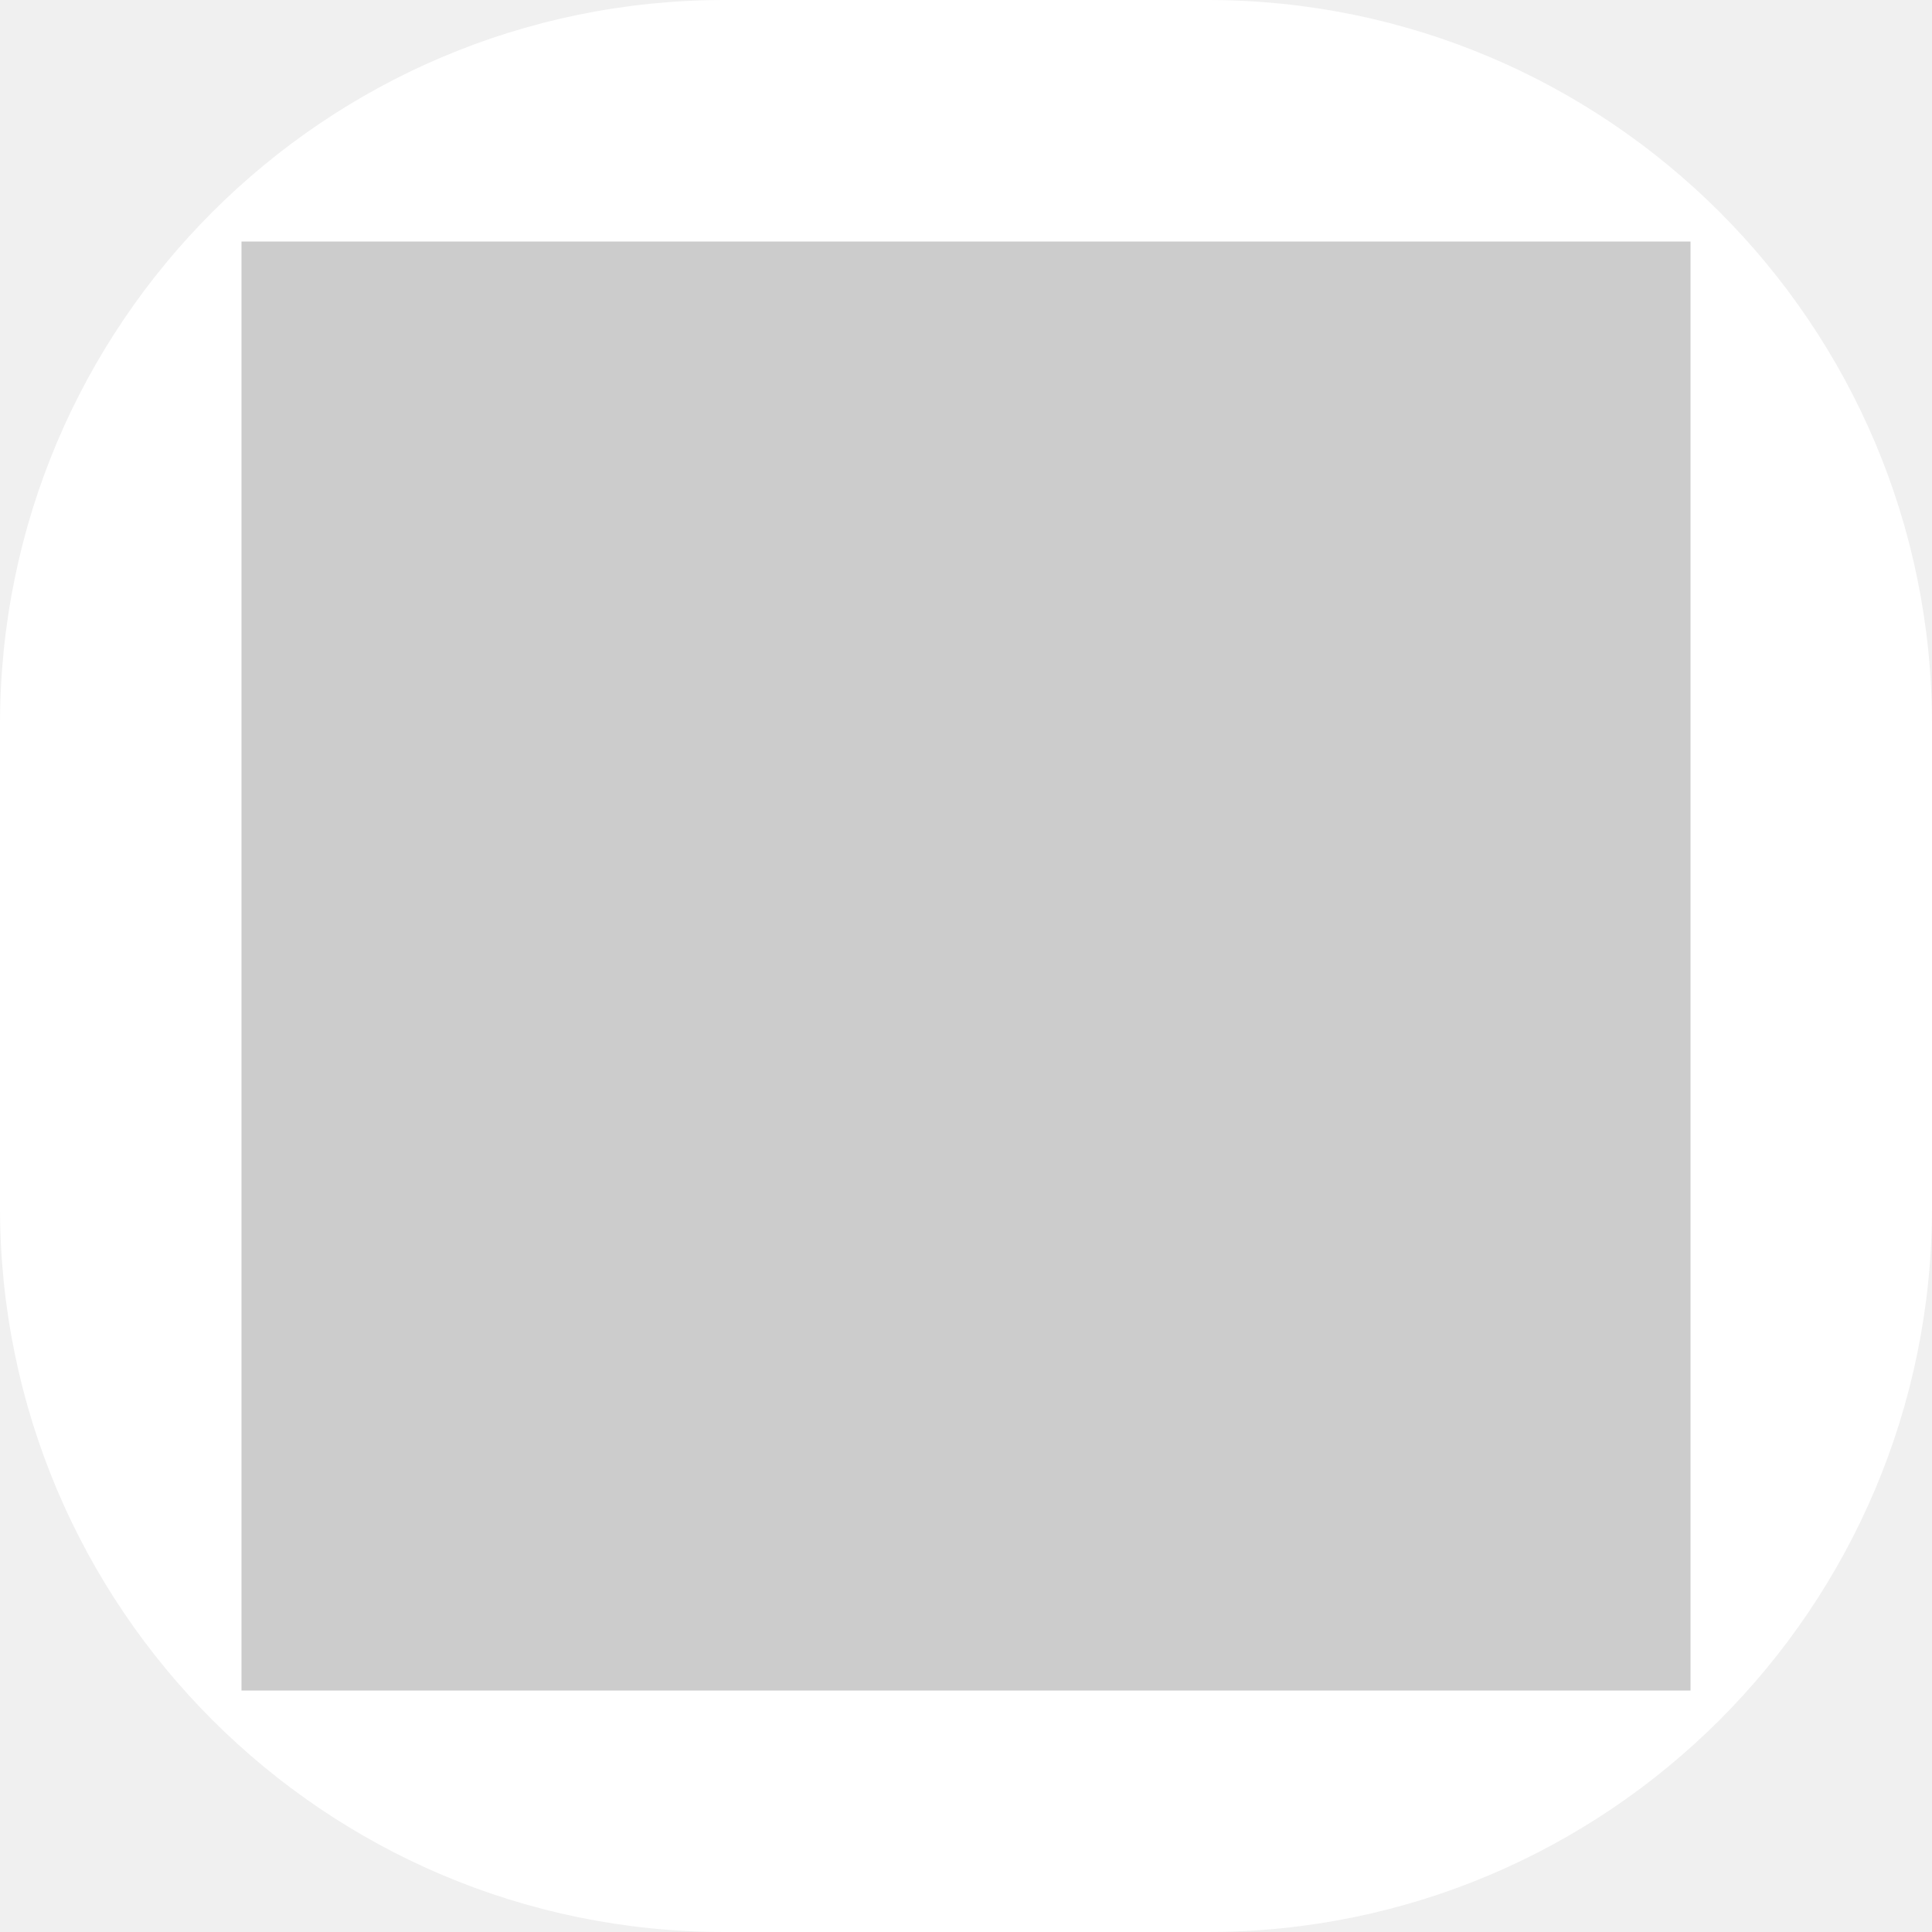
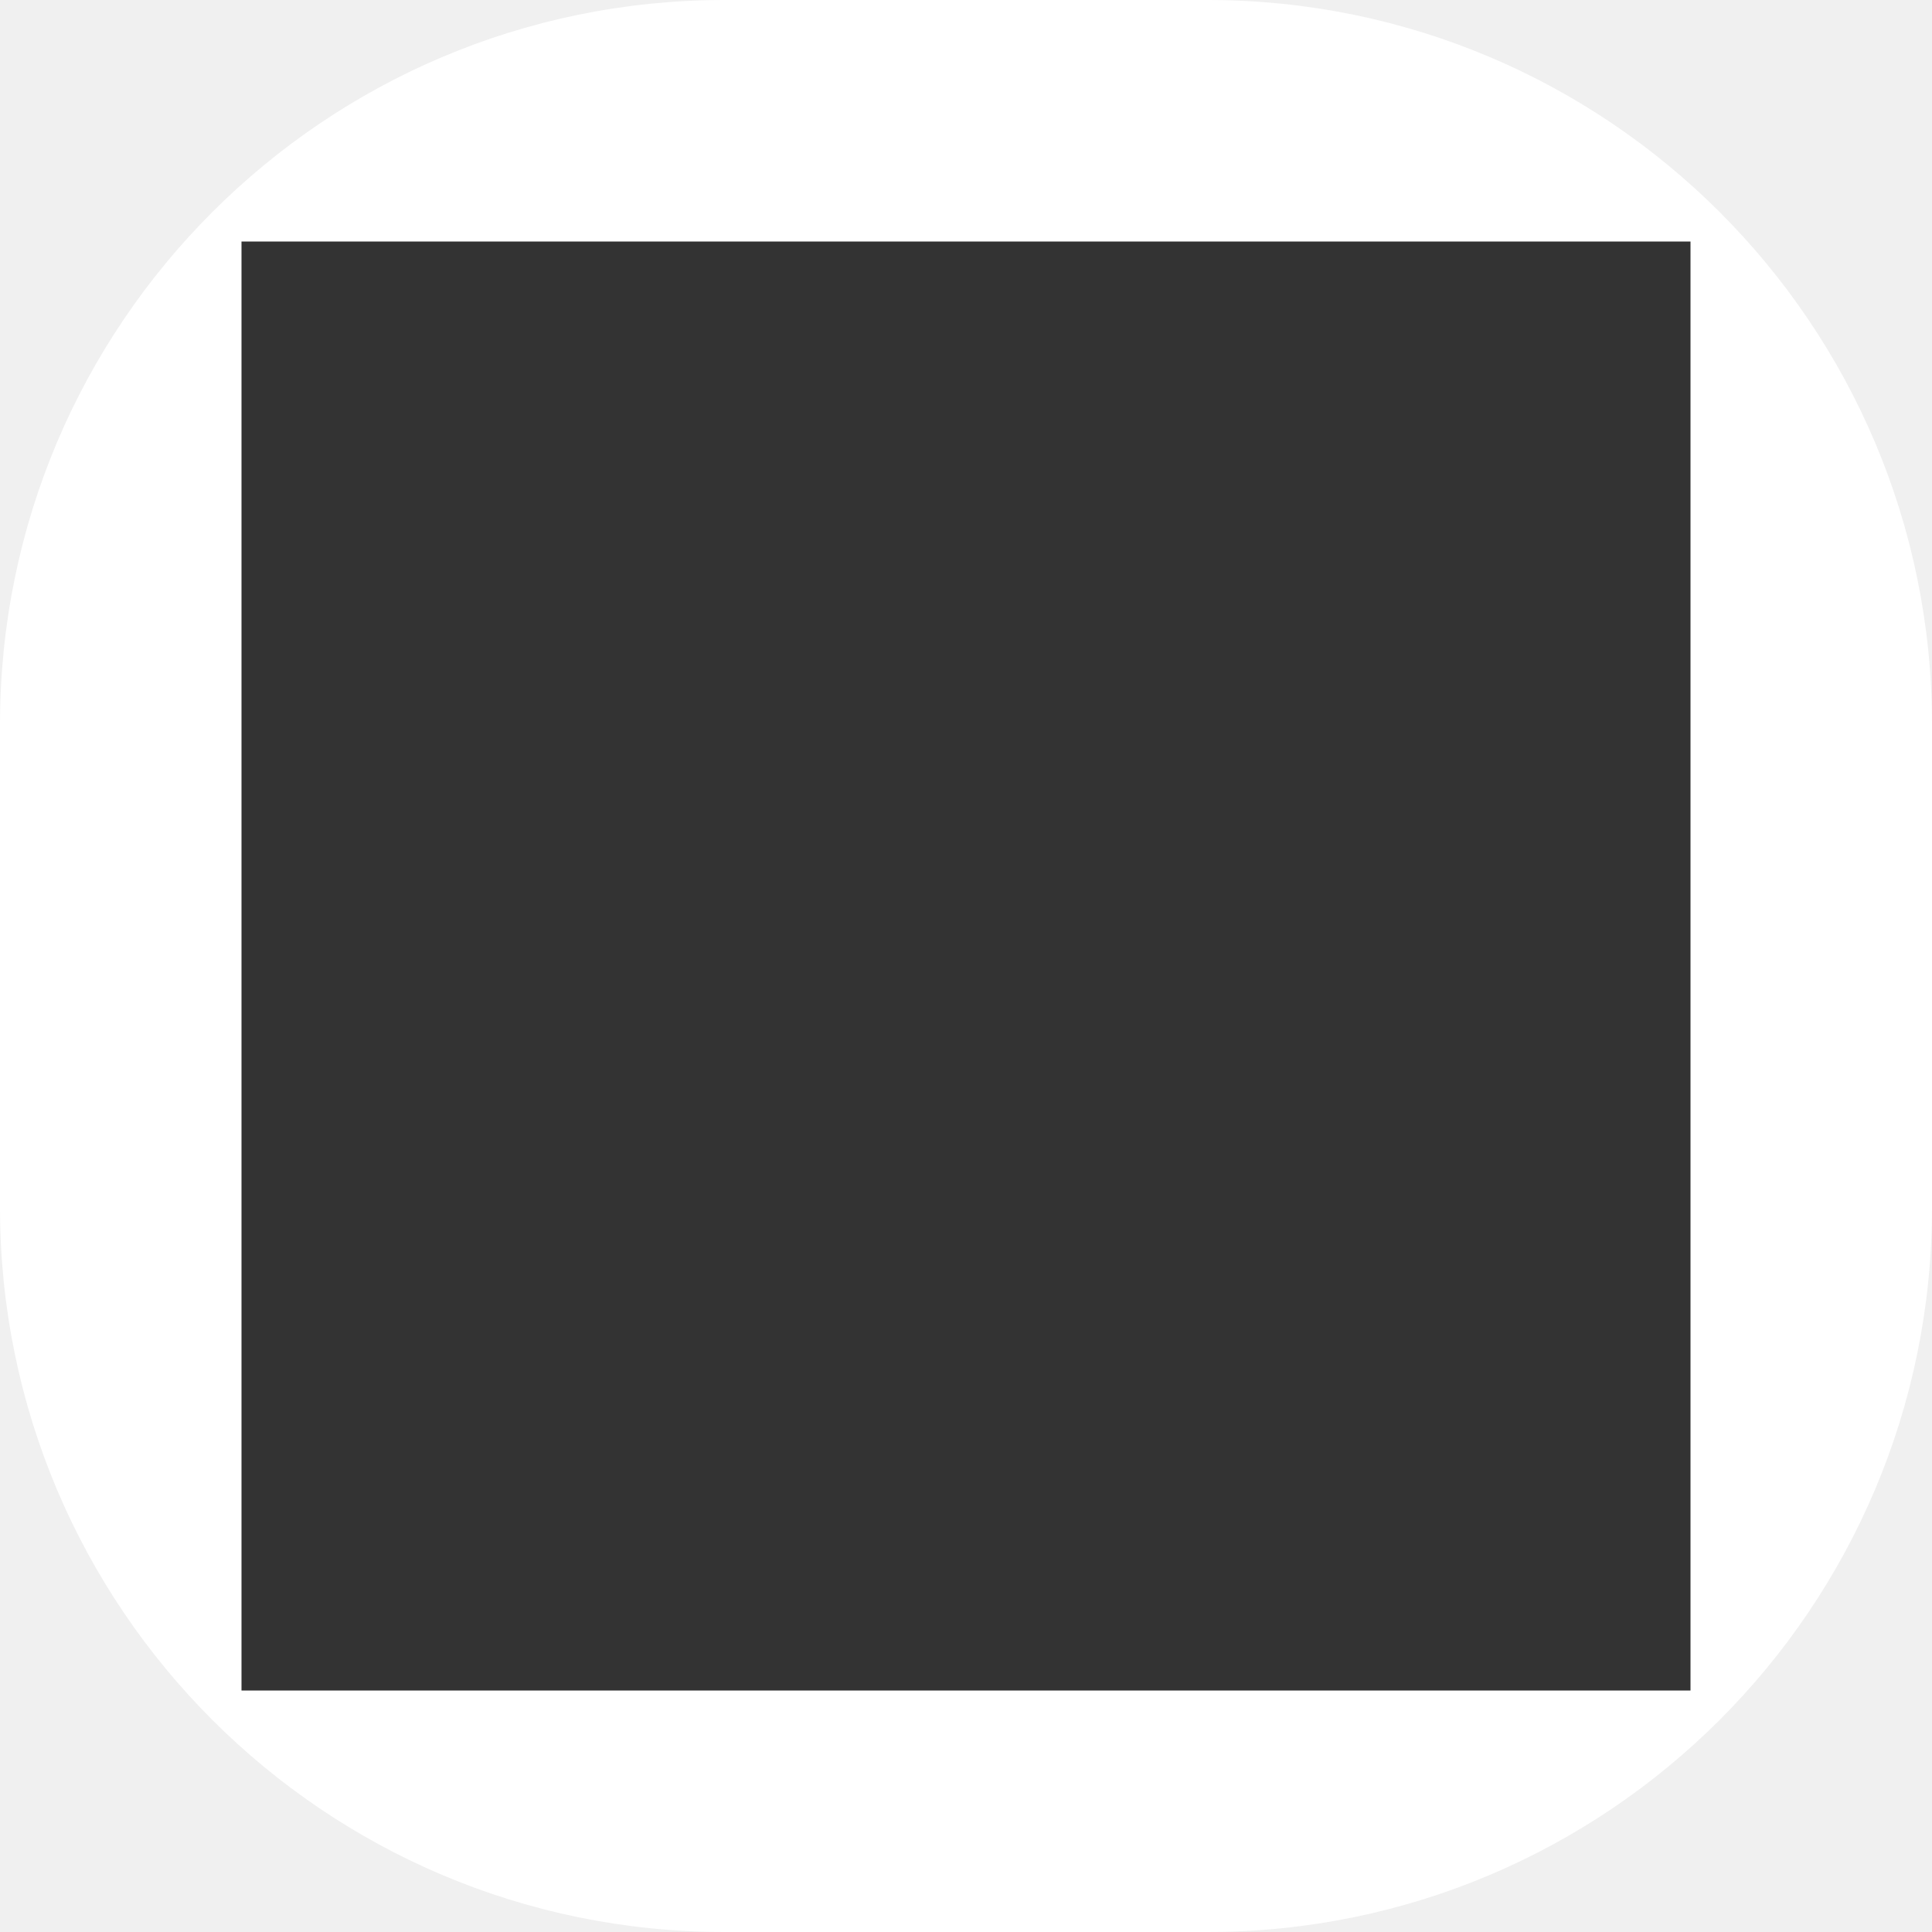
<svg xmlns="http://www.w3.org/2000/svg" width="16" height="16" viewBox="0 0 16 16" version="1.1" id="svg8">
  <defs id="defs2" />
  <g id="layer1" transform="translate(-64,-1042.52)">
    <rect style="fill:#ffffff;fill-opacity:0.999;stroke-linejoin:round" id="rect30" width="16" height="16" x="64" y="1042.52" ry="6" />
-     <rect ry="4.6679688e-05" y="1044.52" x="66" height="12" width="12" id="rect30-3" style="fill:#cccccc;fill-opacity:0.999;stroke-linejoin:round" />
+     <rect ry="4.6679688e-05" y="1044.52" x="66" height="12" width="12" id="rect30-3" style="fill:#333333;fill-opacity:0.999;stroke-linejoin:round" />
  </g>
</svg>
